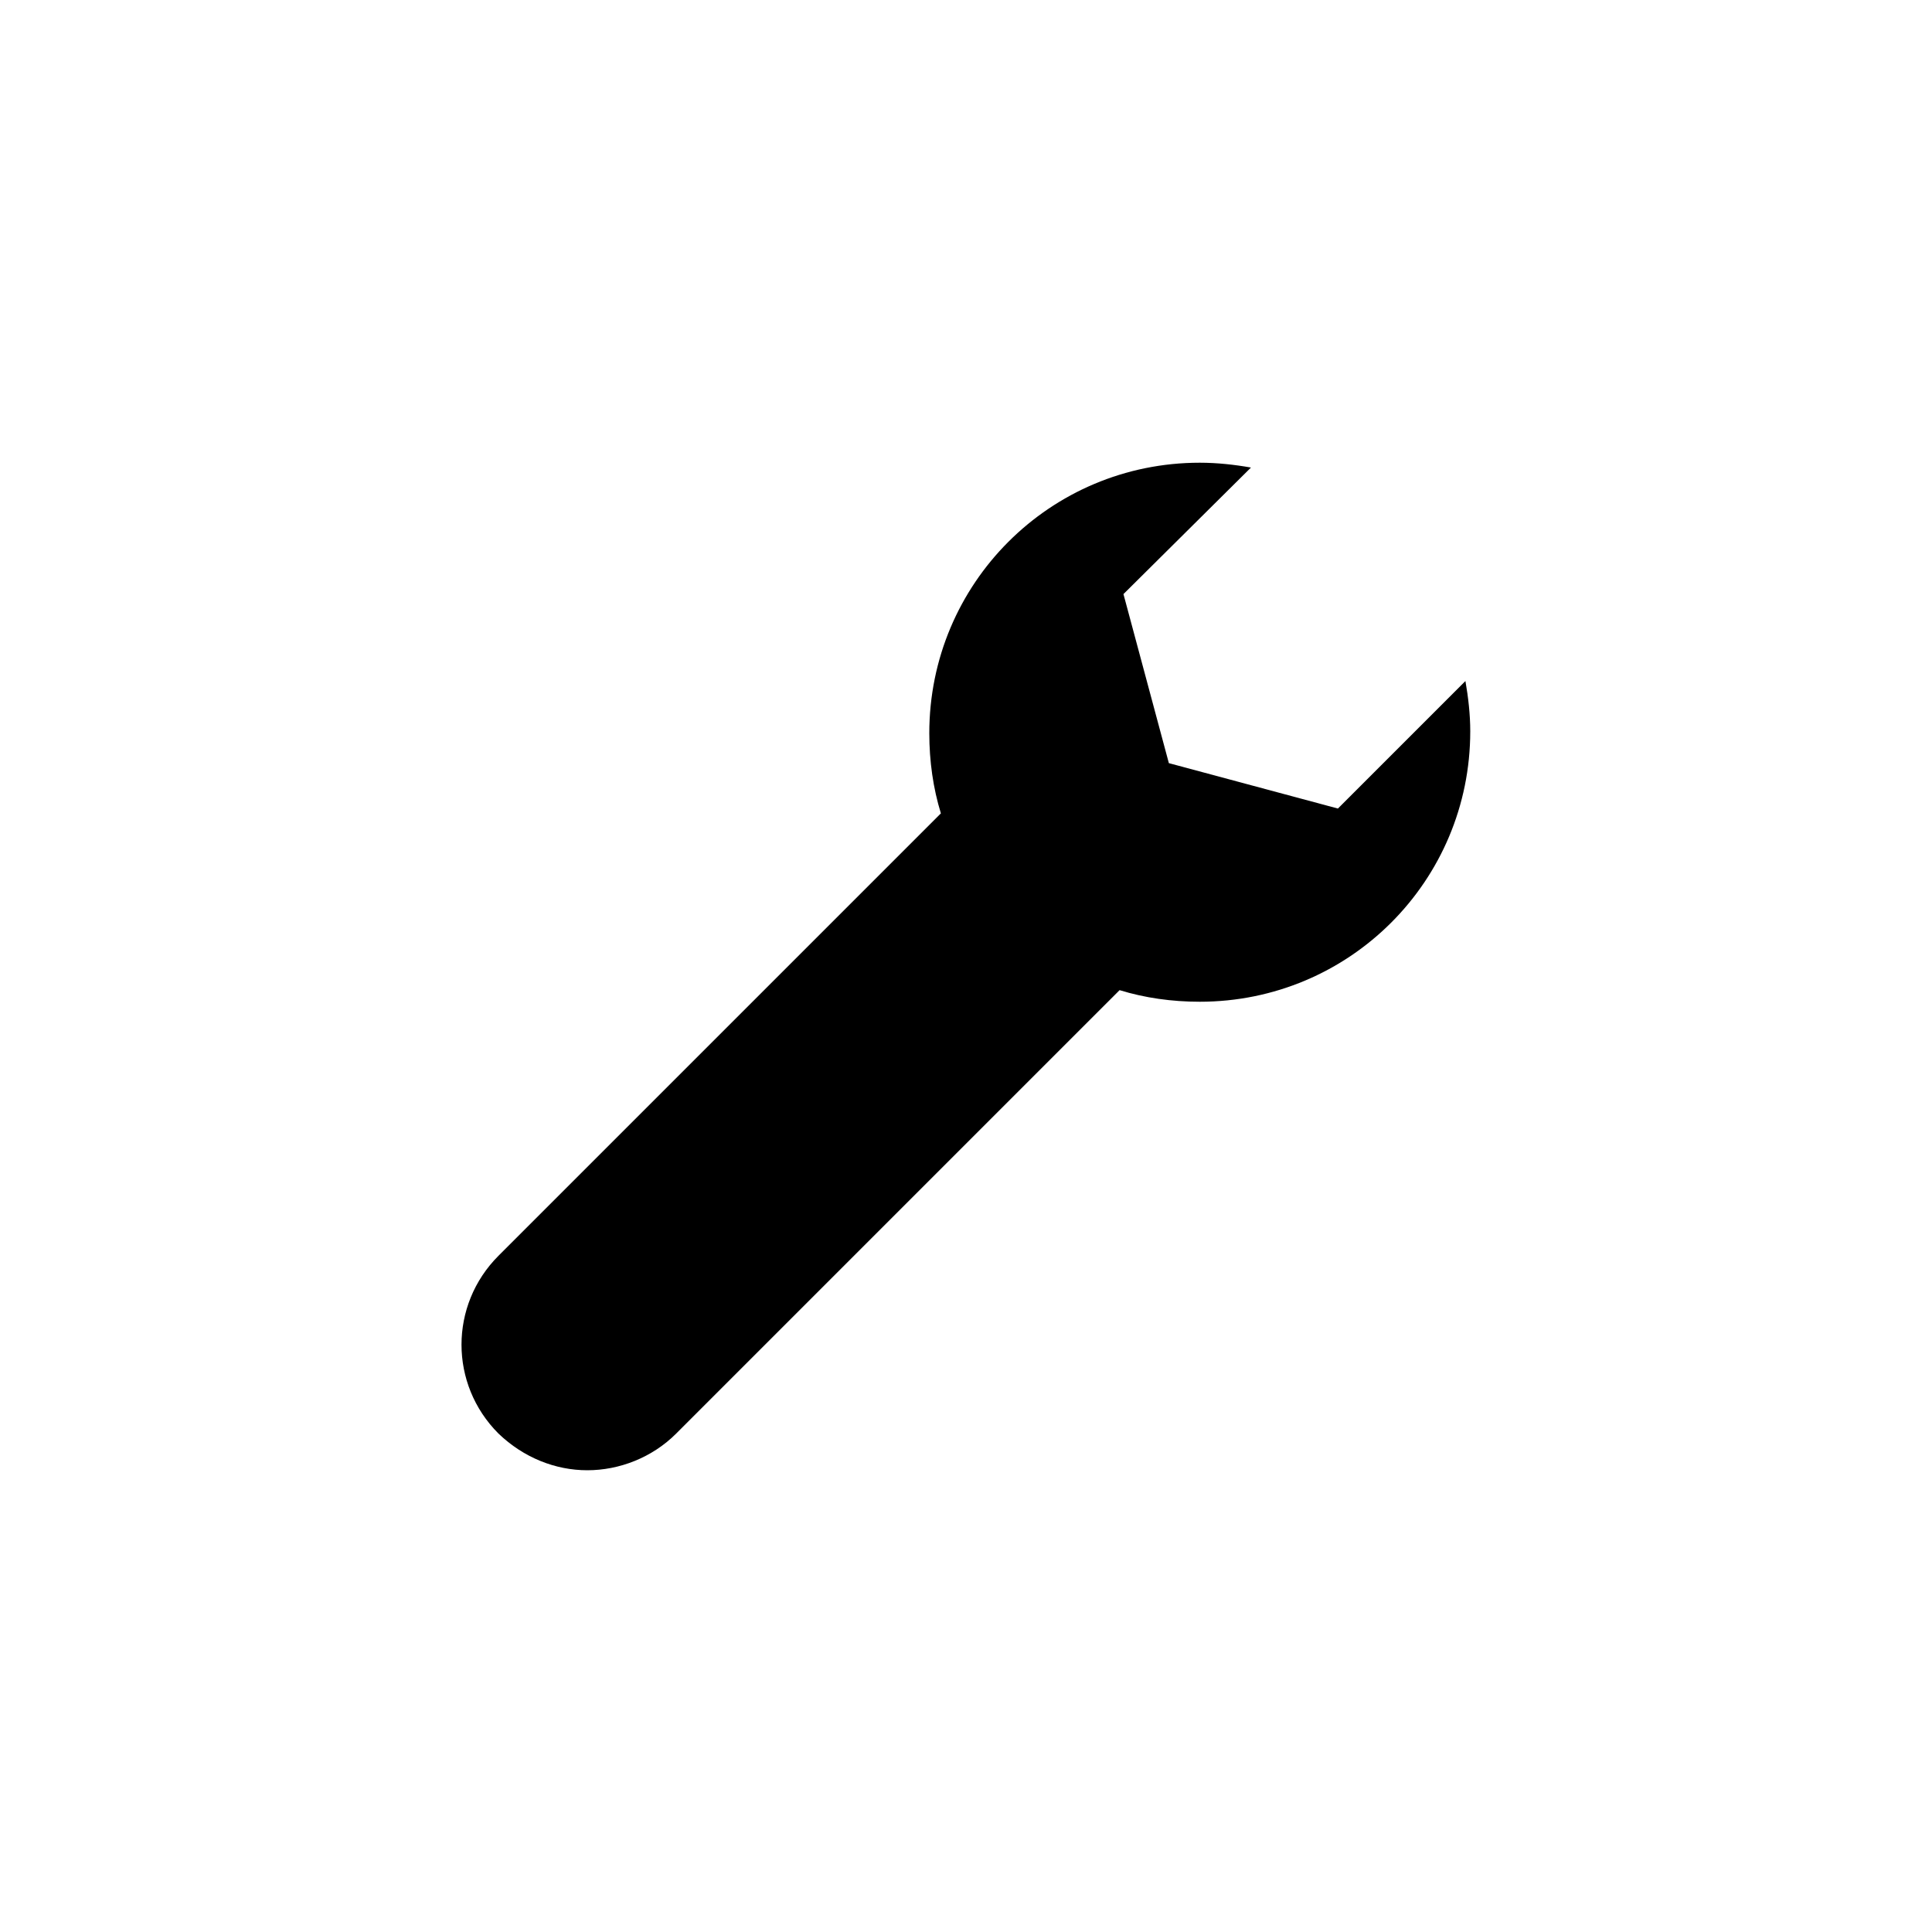
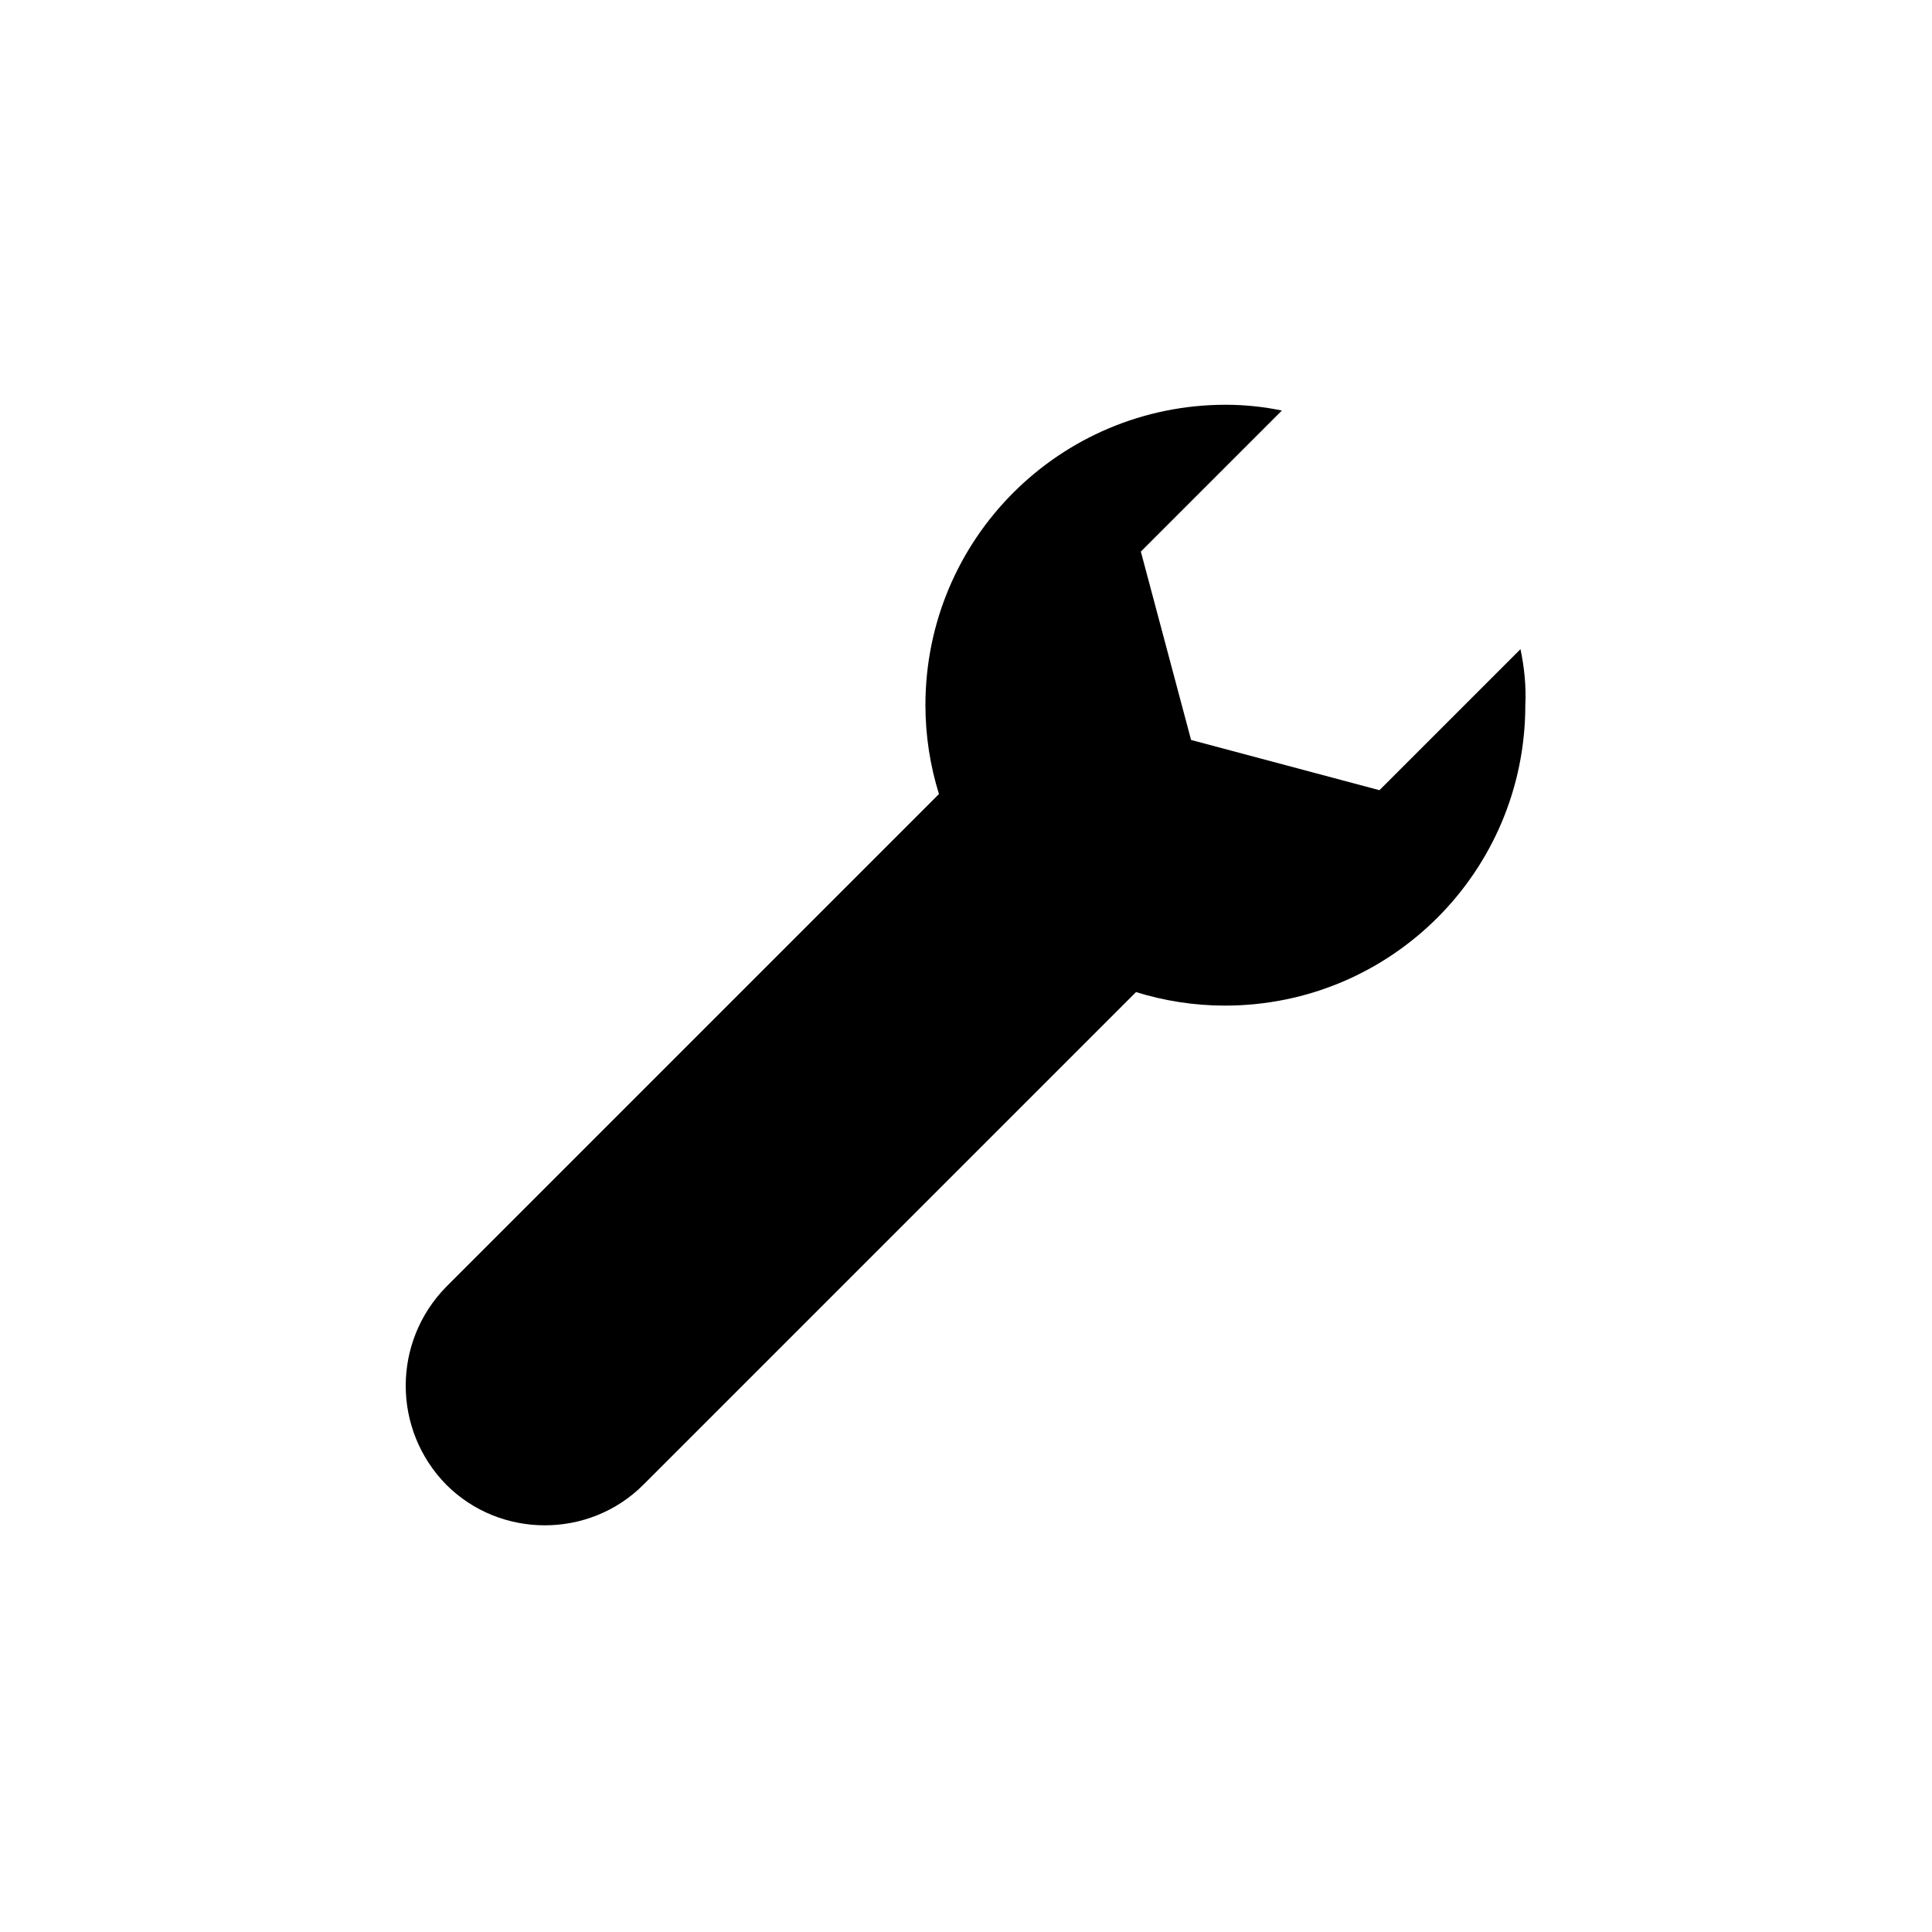
<svg xmlns="http://www.w3.org/2000/svg" version="1.1" id="Calque_1" x="0px" y="0px" viewBox="0 0 200 200" style="enable-background:new 0 0 200 200;" xml:space="preserve">
  <g>
-     <path d="M151.7,70.5l-13.2,13.2L121,79l-4.7-17.5l13.2-13.1c-1.7-0.3-3.5-0.5-5.3-0.5c-15.5,0-28,12.5-28,28c0,2.9,0.4,5.7,1.2,8.3   L51.6,130c-5.1,5.1-5.1,13.3,0,18.4c2.6,2.5,5.9,3.8,9.2,3.8s6.7-1.3,9.2-3.8l45.9-45.9c2.6,0.8,5.4,1.2,8.3,1.2   c15.5,0,28-12.5,28-28C152.2,74,152,72.2,151.7,70.5z" />
+     <path d="M157.4,67.2l-14.6,14.6l-19.5-5.2l-5.2-19.5l14.6-14.6c-1.9-0.4-3.9-0.6-5.8-0.6c-17.2,0-31.1,13.9-31.1,31.1   c0,3.2,0.5,6.3,1.4,9.2l-51,51c-5.6,5.7-5.6,14.8,0,20.5c2.8,2.8,6.5,4.2,10.2,4.2s7.4-1.4,10.2-4.2l51-51c2.9,0.9,6,1.4,9.2,1.4   c17.2,0,31.1-13.9,31.1-31.1C158,71.1,157.8,69.1,157.4,67.2z" />
  </g>
</svg>
